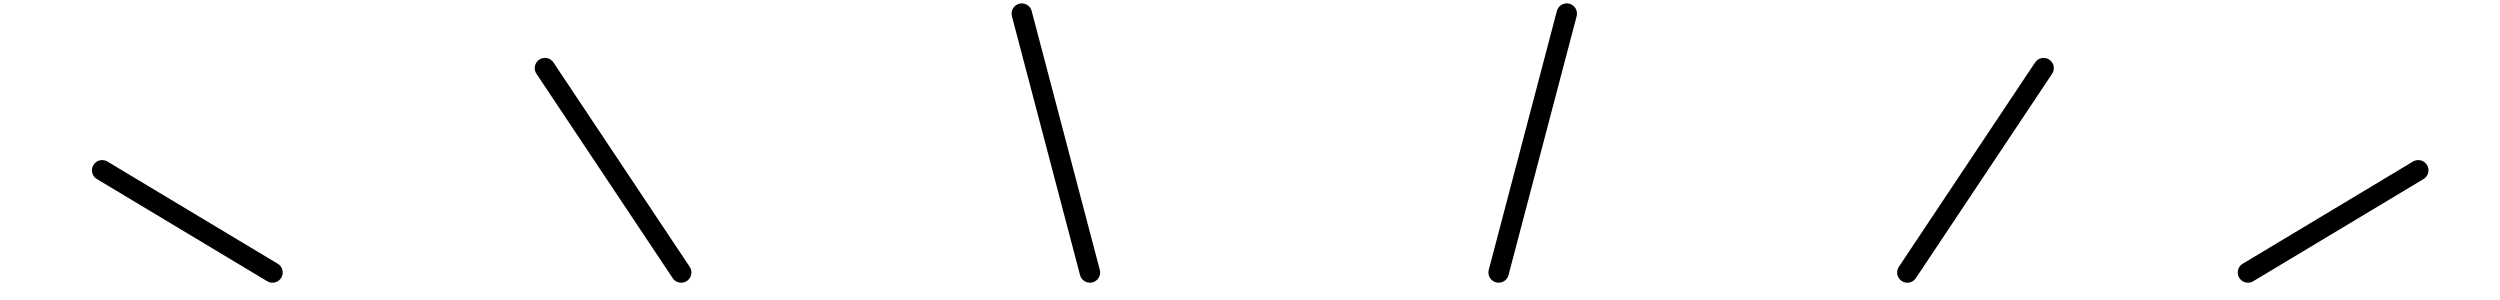
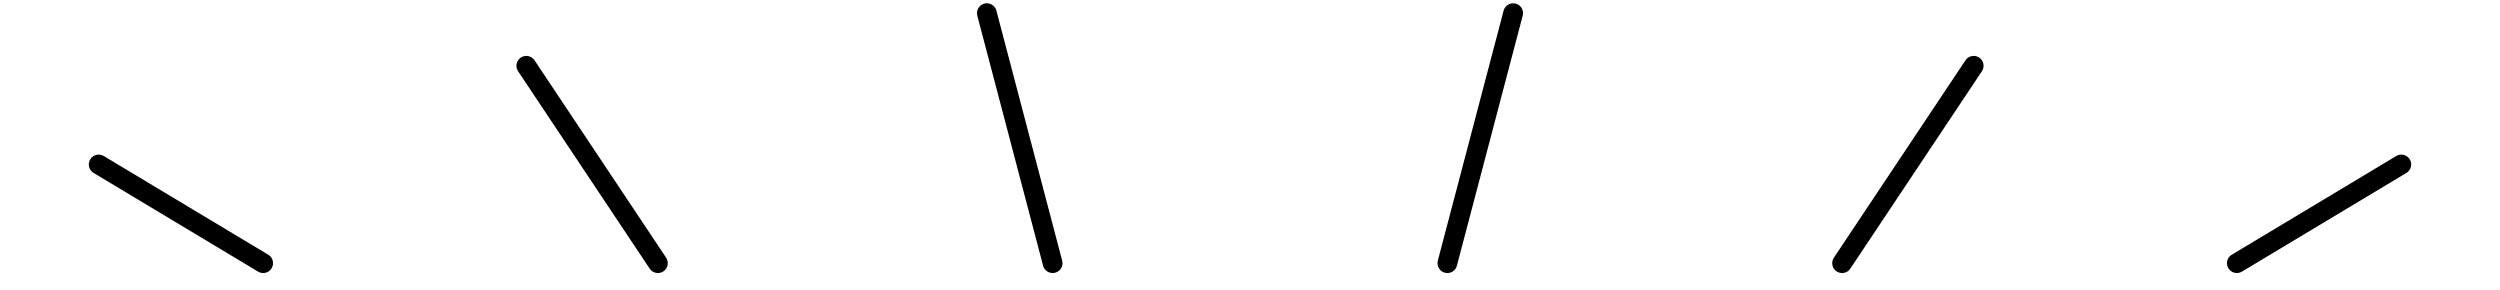
- <svg xmlns="http://www.w3.org/2000/svg" width="367" height="44" stroke-width="3" stroke="black" stroke-linecap="round">
+ <svg xmlns="http://www.w3.org/2000/svg" width="380" height="44" stroke-width="3" stroke="black" stroke-linecap="round">
  <line x1="15" y1="25" x2="40" y2="40" />
  <line x1="80" y1="10" x2="100" y2="40" />
  <line x1="150" y1="2" x2="160" y2="40" />
  <line x1="230" y1="2" x2="220" y2="40" />
  <line x1="300" y1="10" x2="280" y2="40" />
-   <line x1="355" y1="25" x2="330" y2="40" />
+   <line x1="365" y1="25" x2="340" y2="40" />
</svg>
